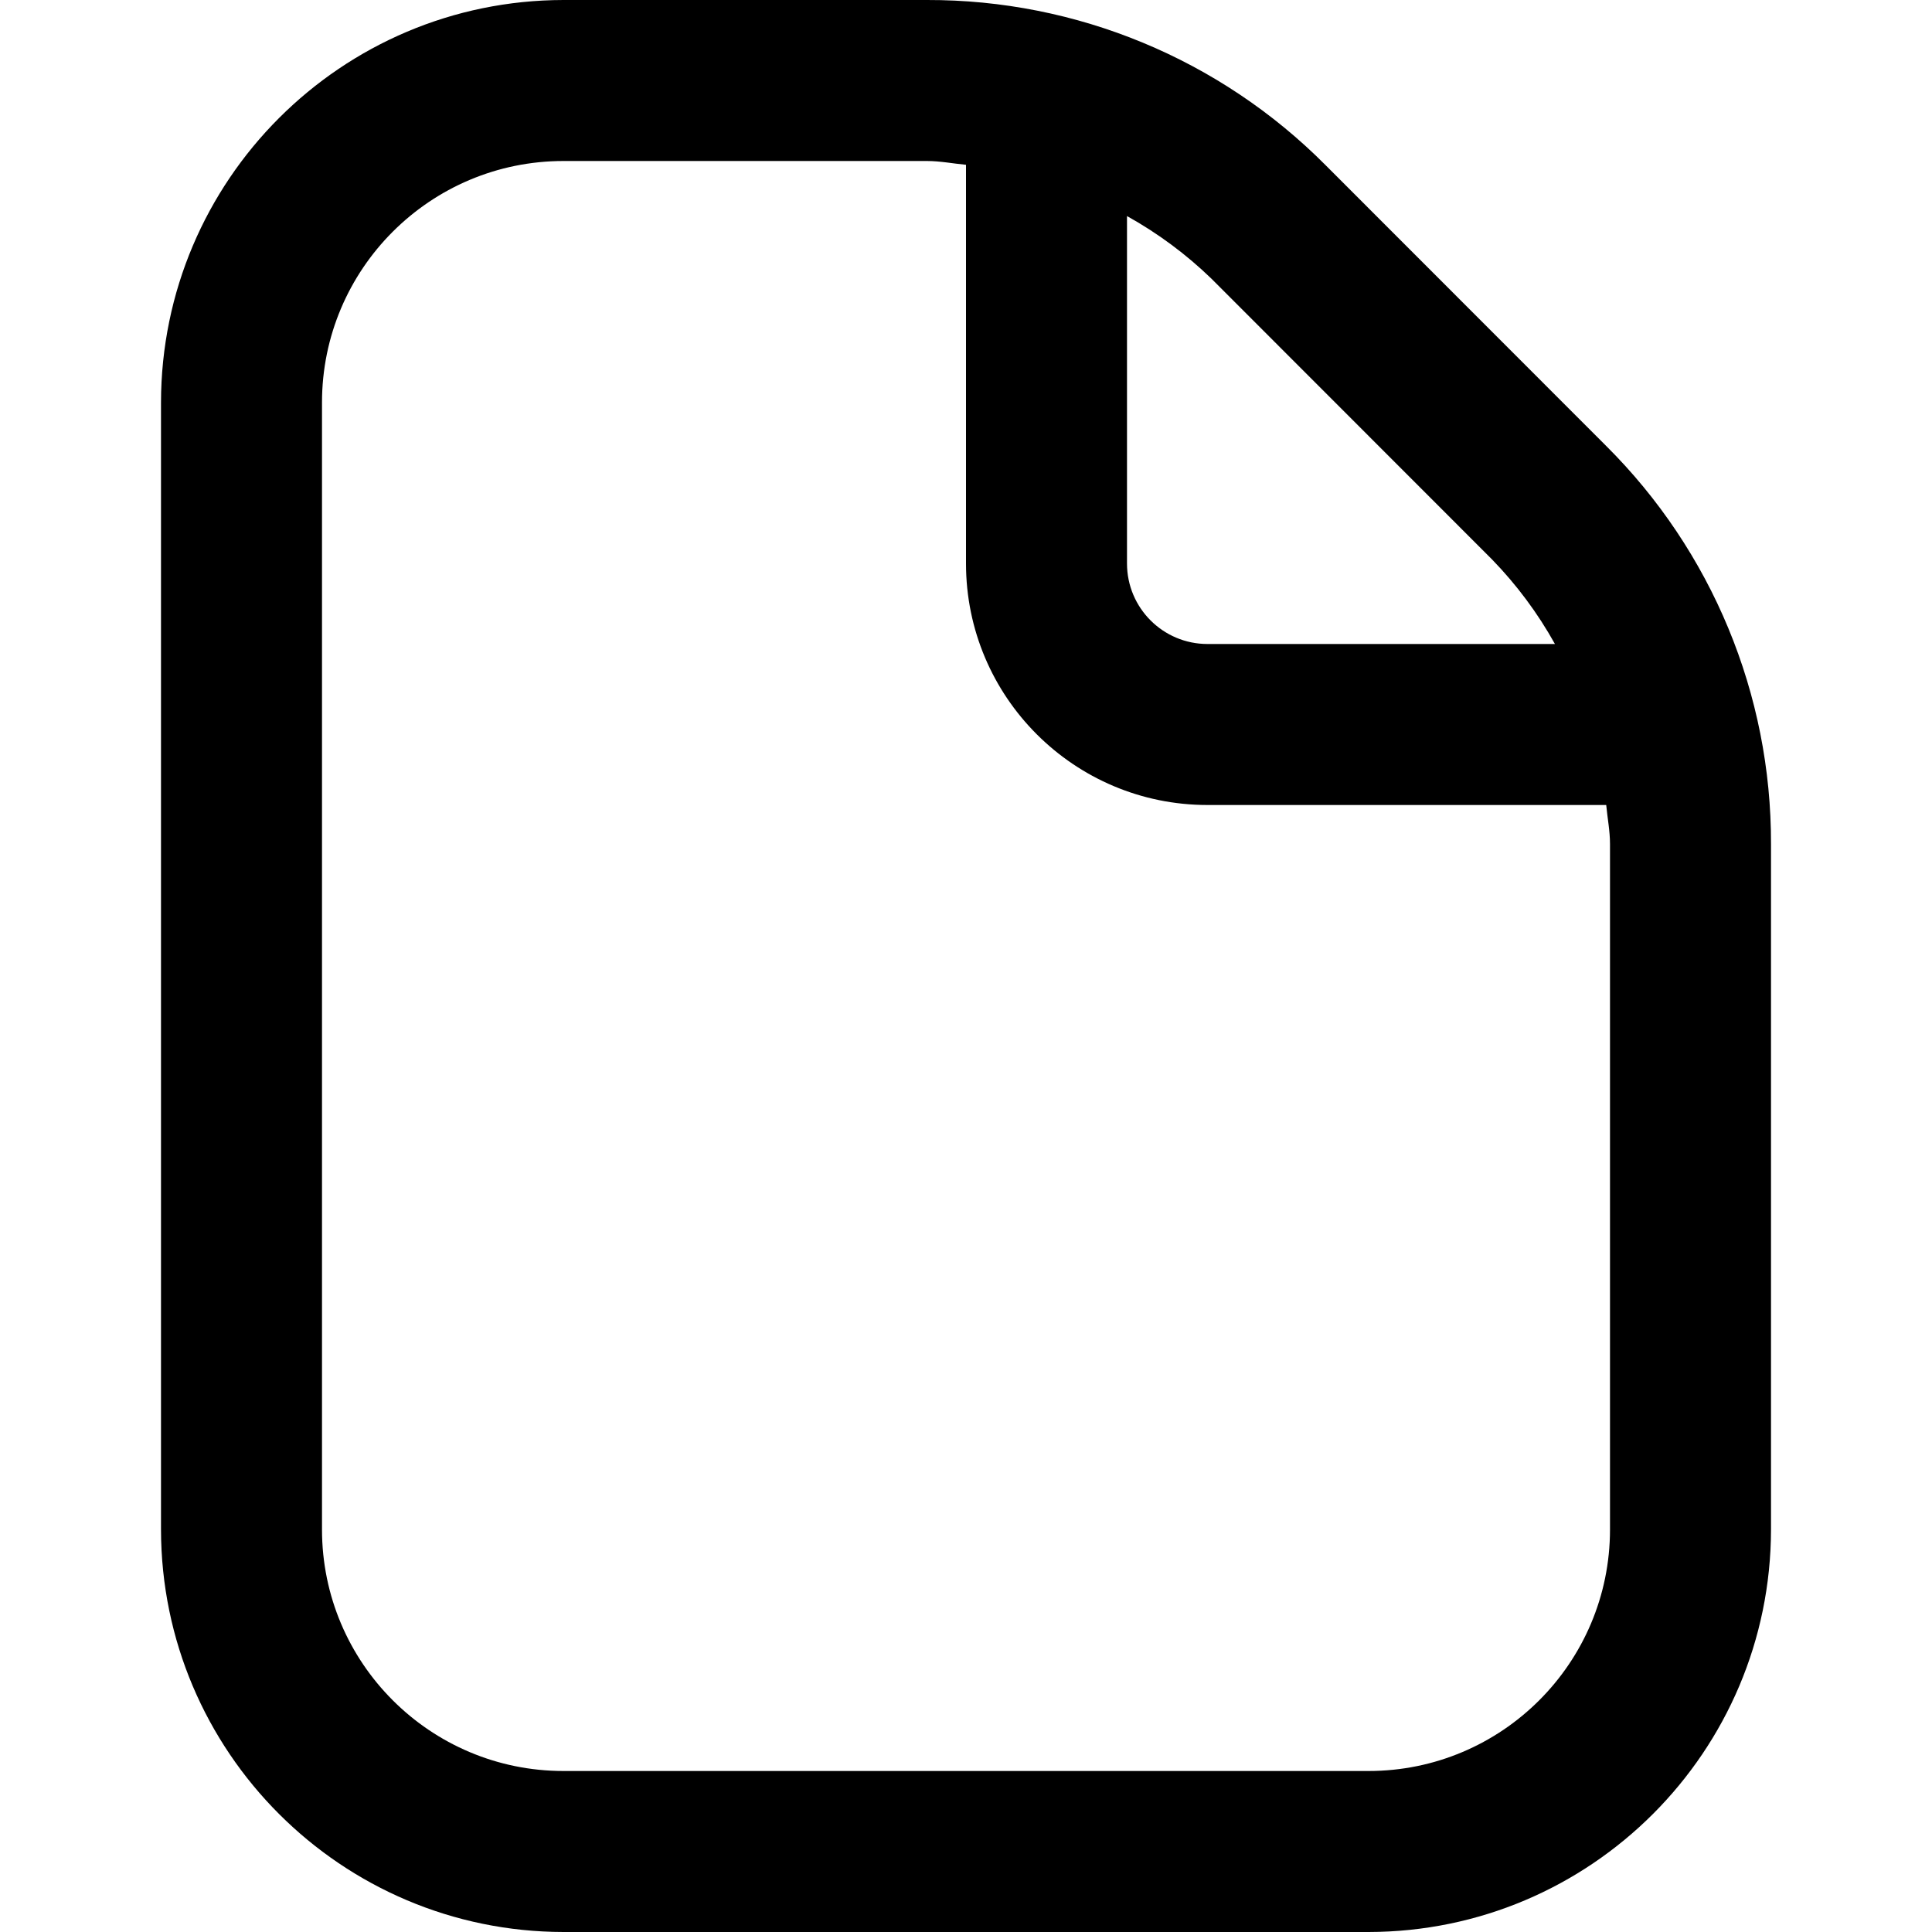
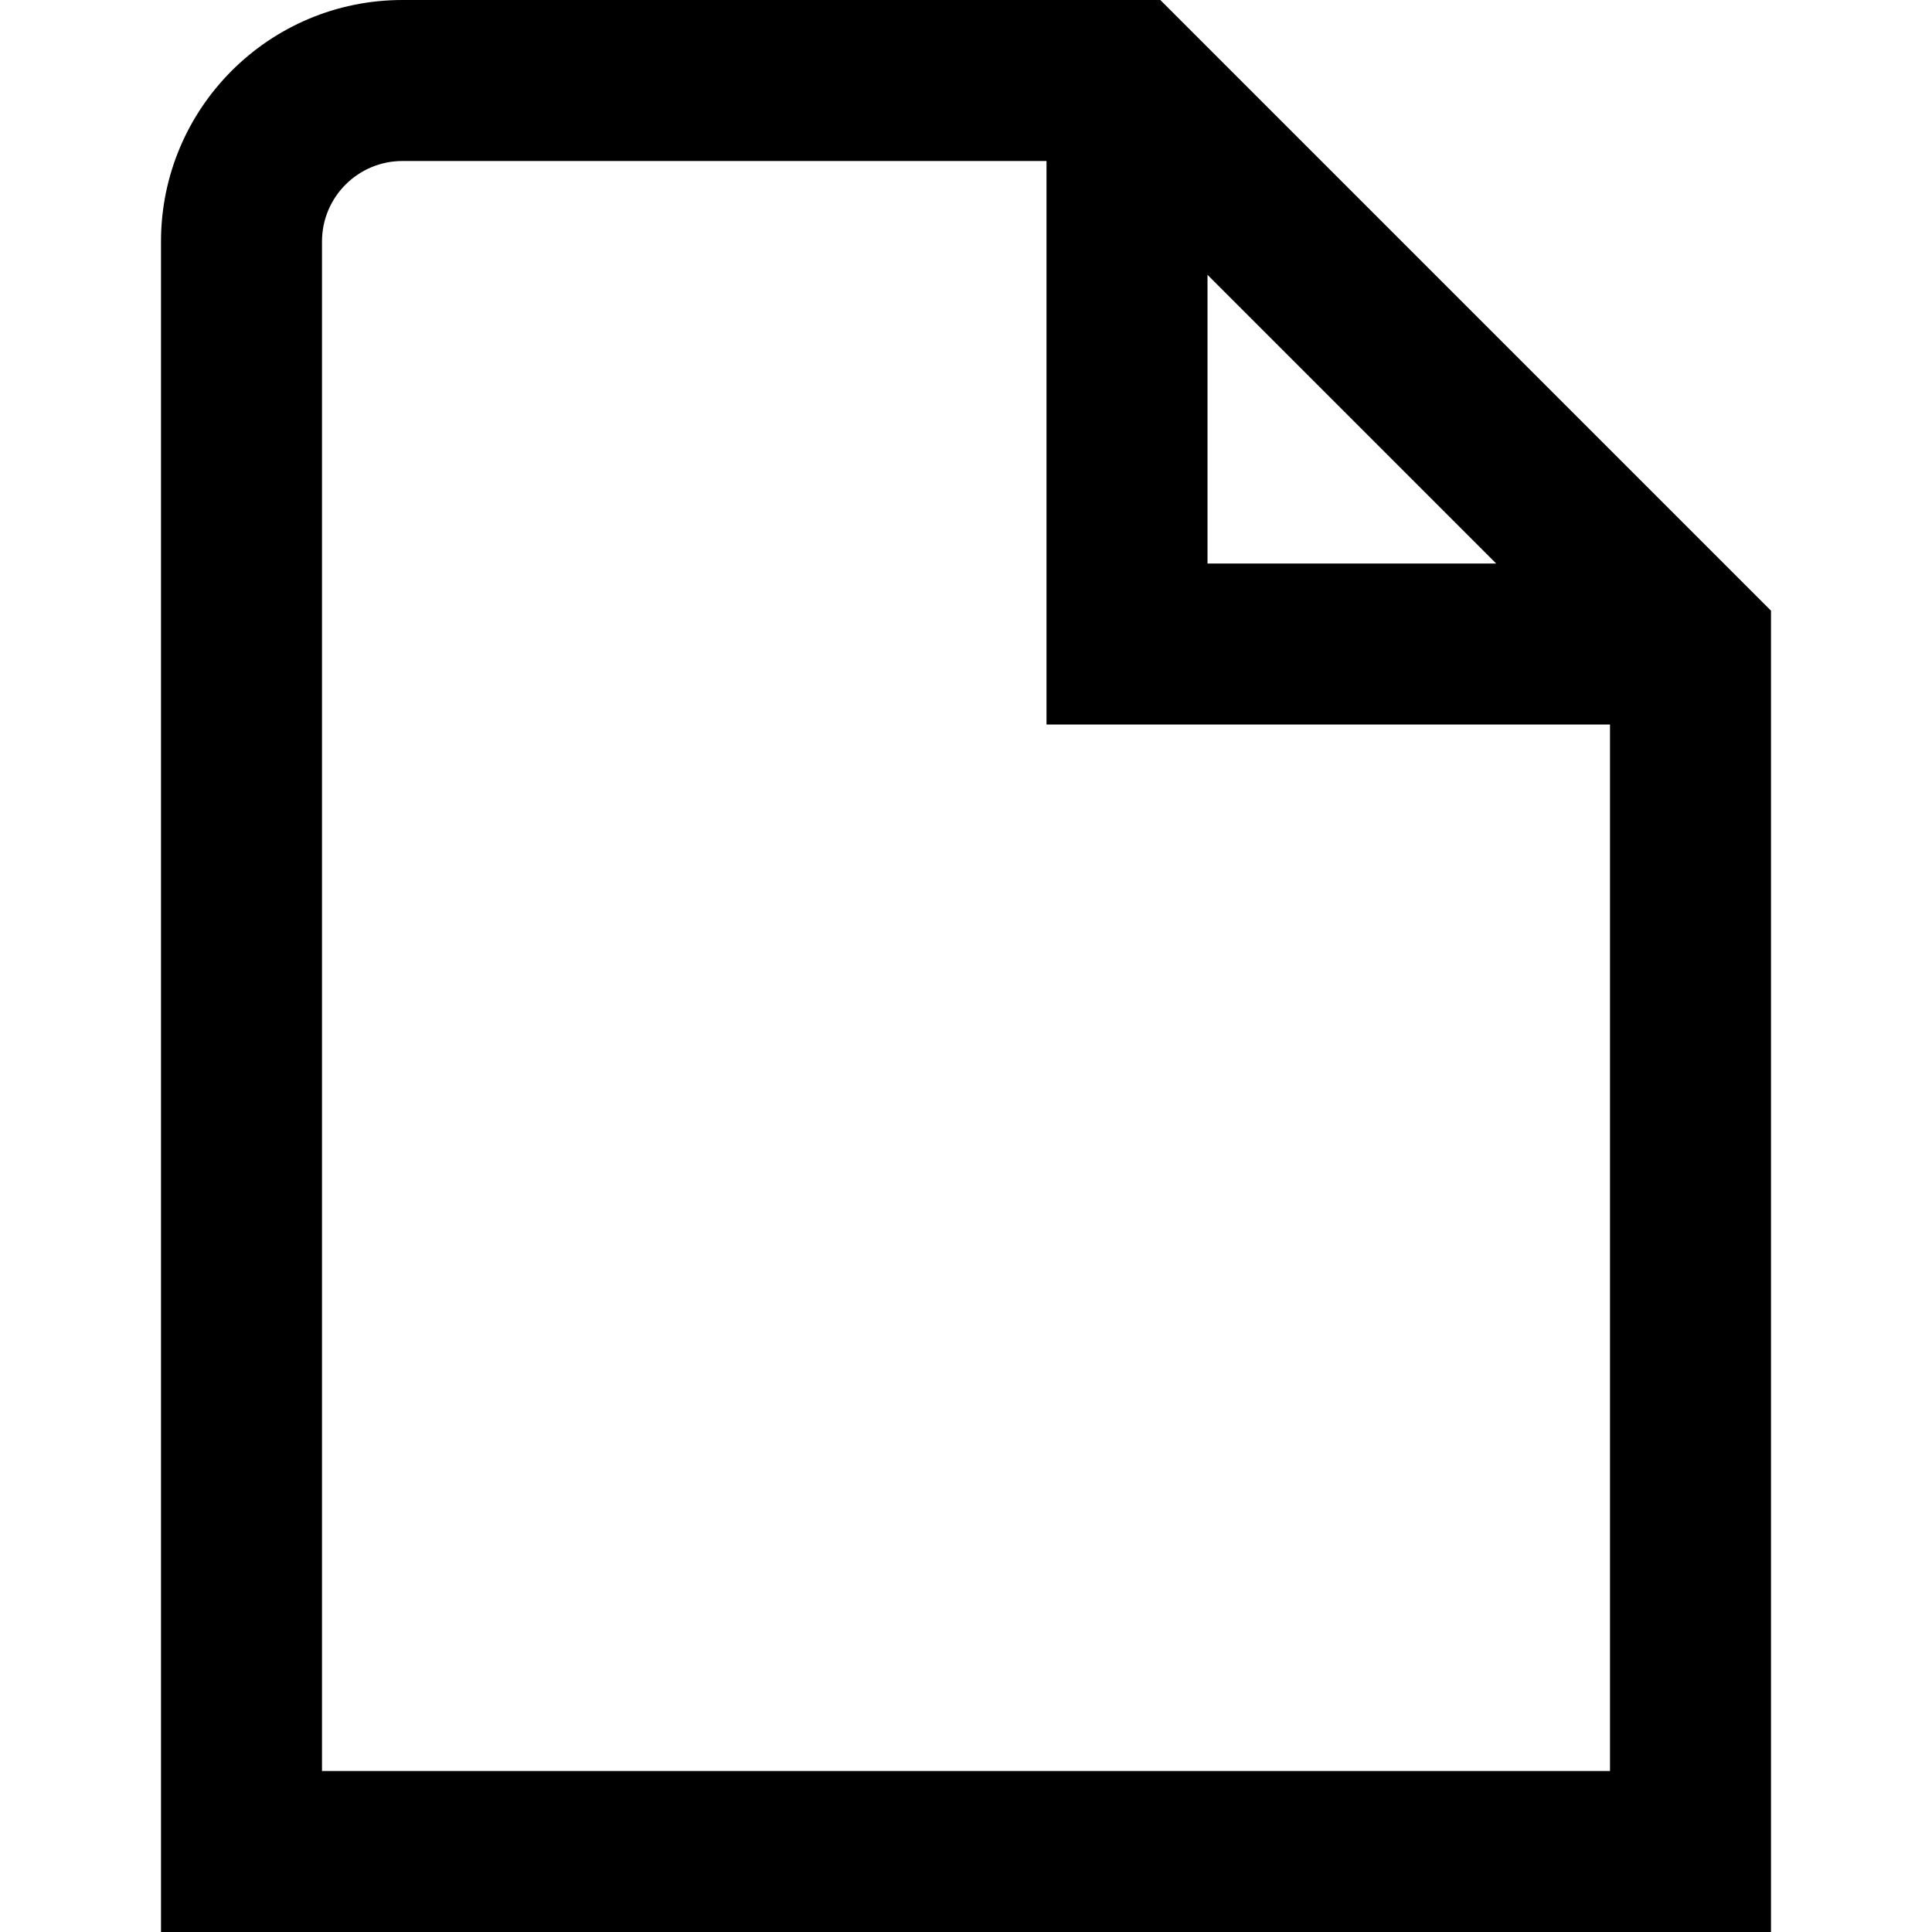
- <svg xmlns="http://www.w3.org/2000/svg" id="Outline" viewBox="0 0 24 24">
-   <path d="M19.949,5.536,16.465,2.05A6.958,6.958,0,0,0,11.515,0H7A5.006,5.006,0,0,0,2,5V19a5.006,5.006,0,0,0,5,5H17a5.006,5.006,0,0,0,5-5V10.485A6.951,6.951,0,0,0,19.949,5.536ZM18.535,6.95A4.983,4.983,0,0,1,19.316,8H15a1,1,0,0,1-1-1V2.684a5.01,5.01,0,0,1,1.051.78ZM20,19a3,3,0,0,1-3,3H7a3,3,0,0,1-3-3V5A3,3,0,0,1,7,2h4.515c.164,0,.323.032.485.047V7a3,3,0,0,0,3,3h4.953c.015.162.047.32.047.485Z" />
+ <svg xmlns="http://www.w3.org/2000/svg" viewBox="0 0 24 24" width="512" height="512">
+   <g id="_01_align_center" data-name="01 align center">
+     <path d="M14.414,0H5A3,3,0,0,0,2,3V24H22V7.586ZM15,3.414,18.586,7H15ZM4,22V3A1,1,0,0,1,5,2h8V9h7V22Z" />
+   </g>
</svg>
